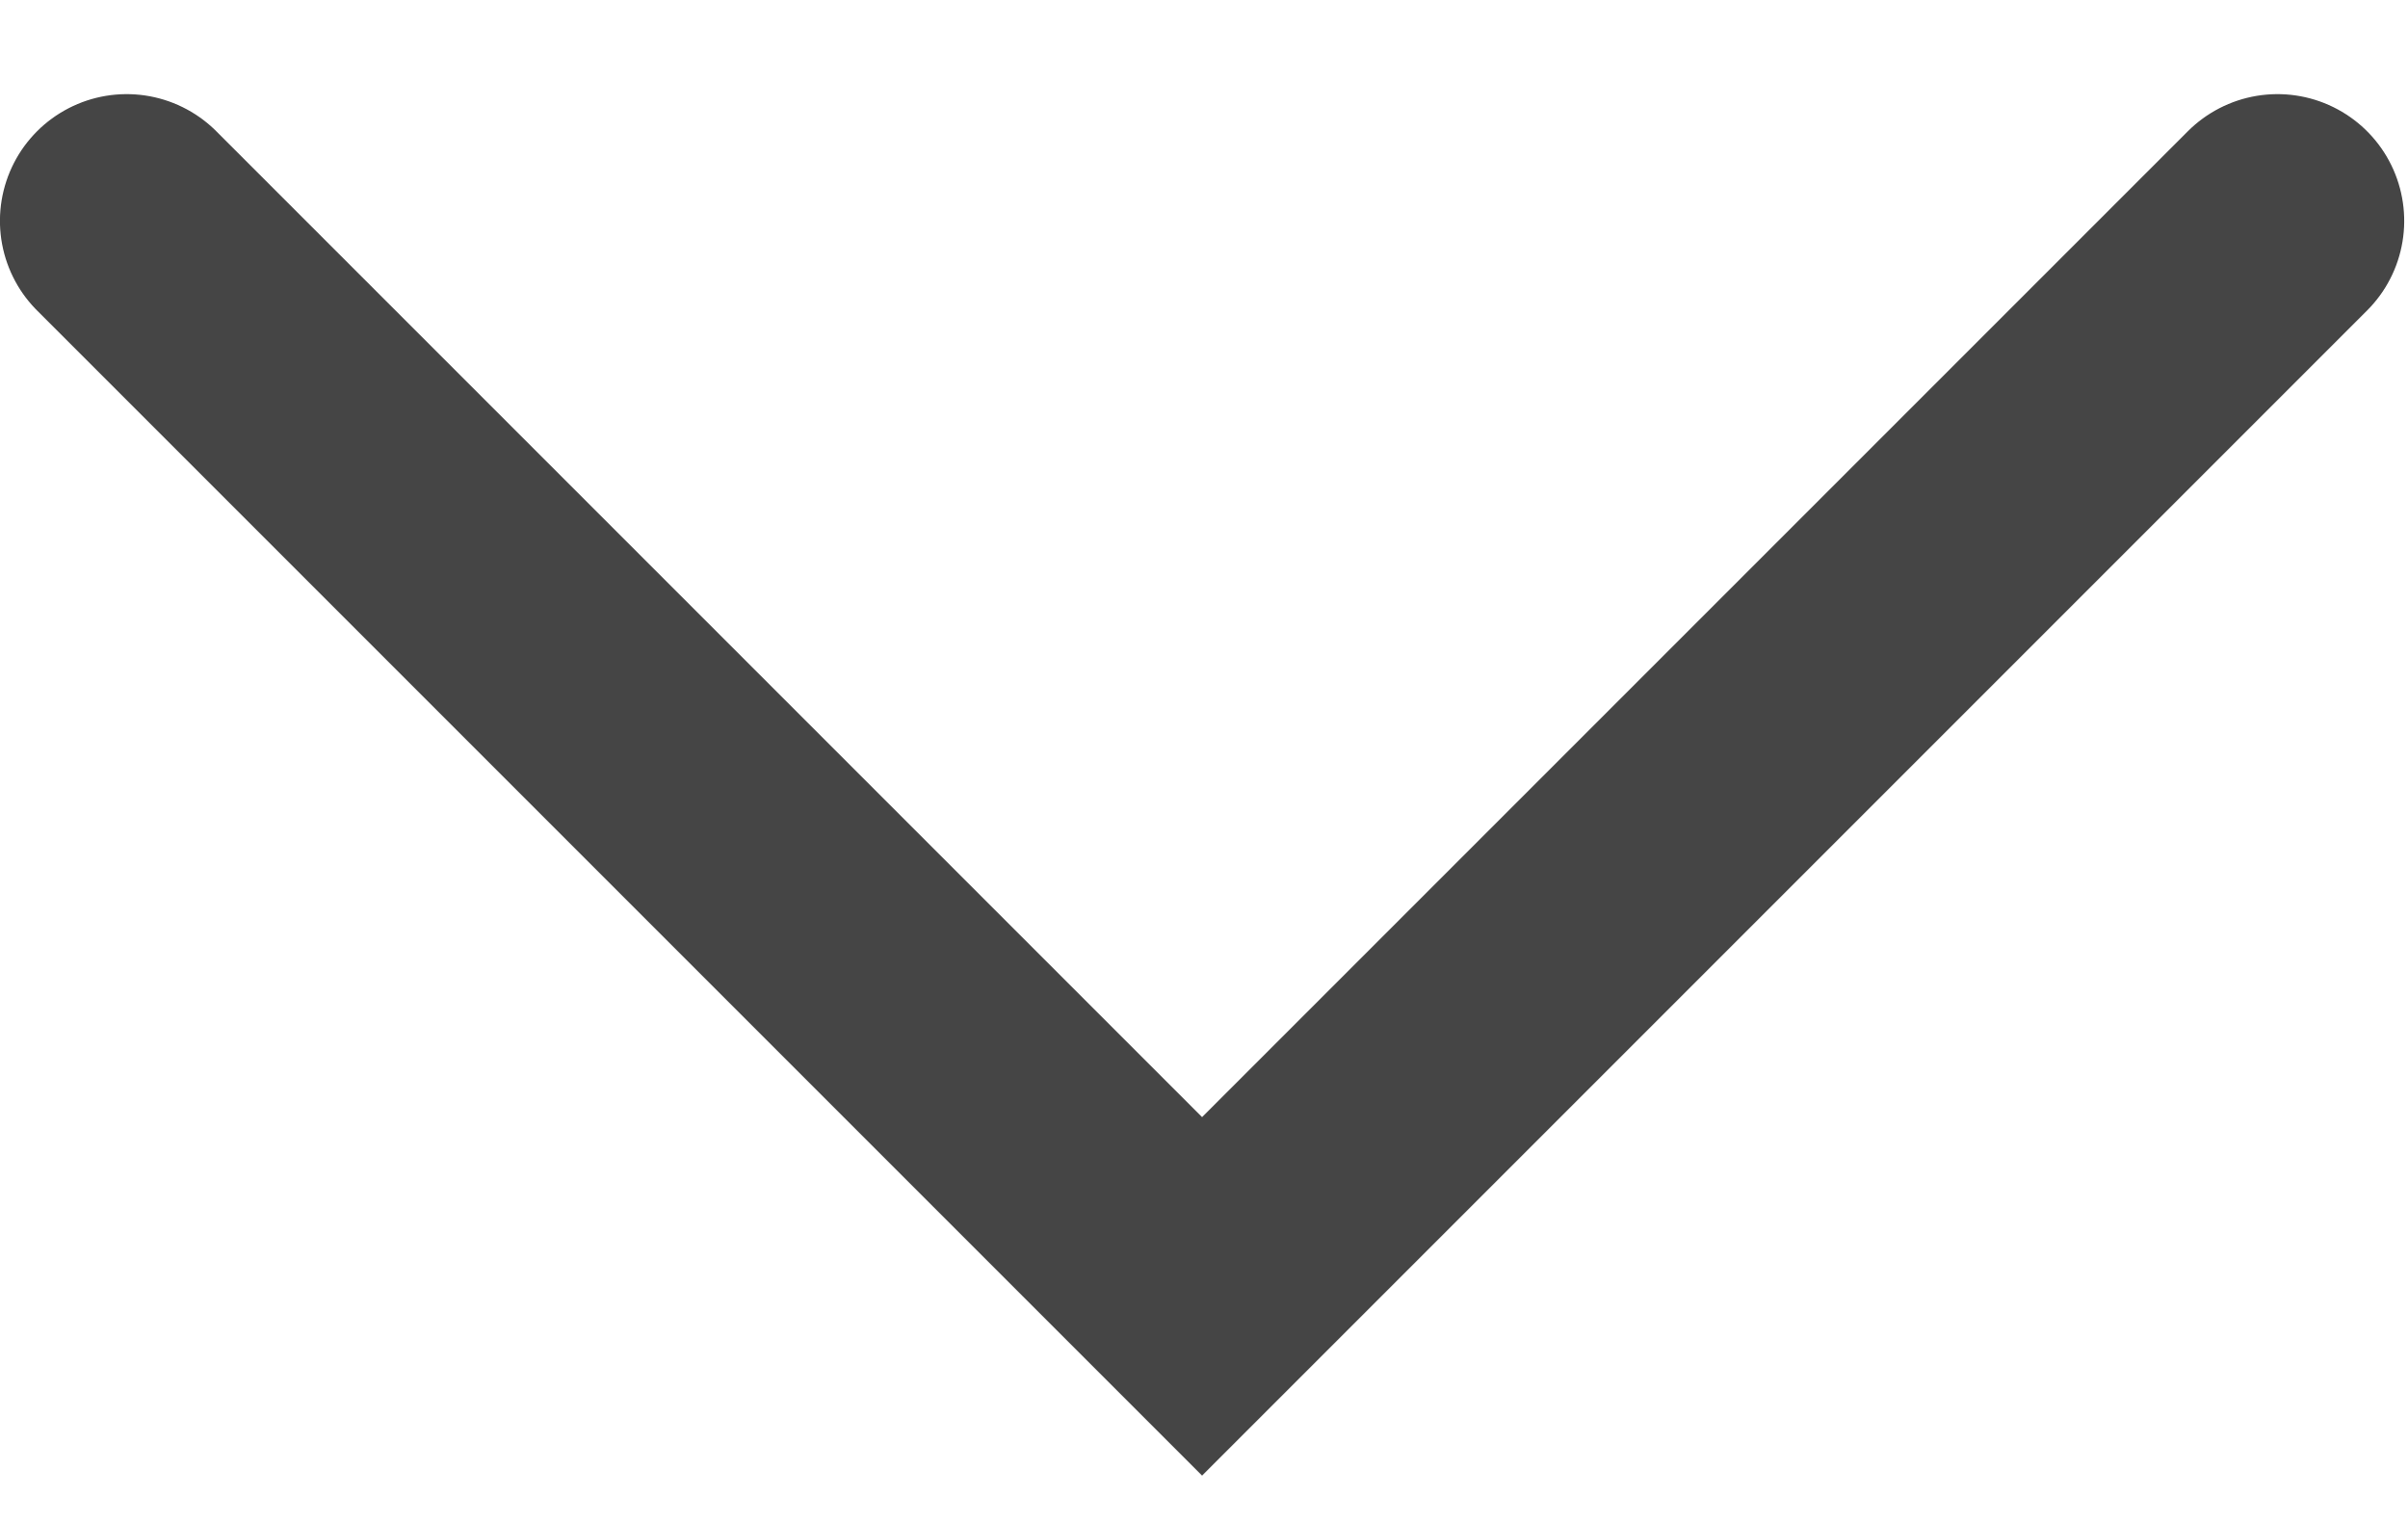
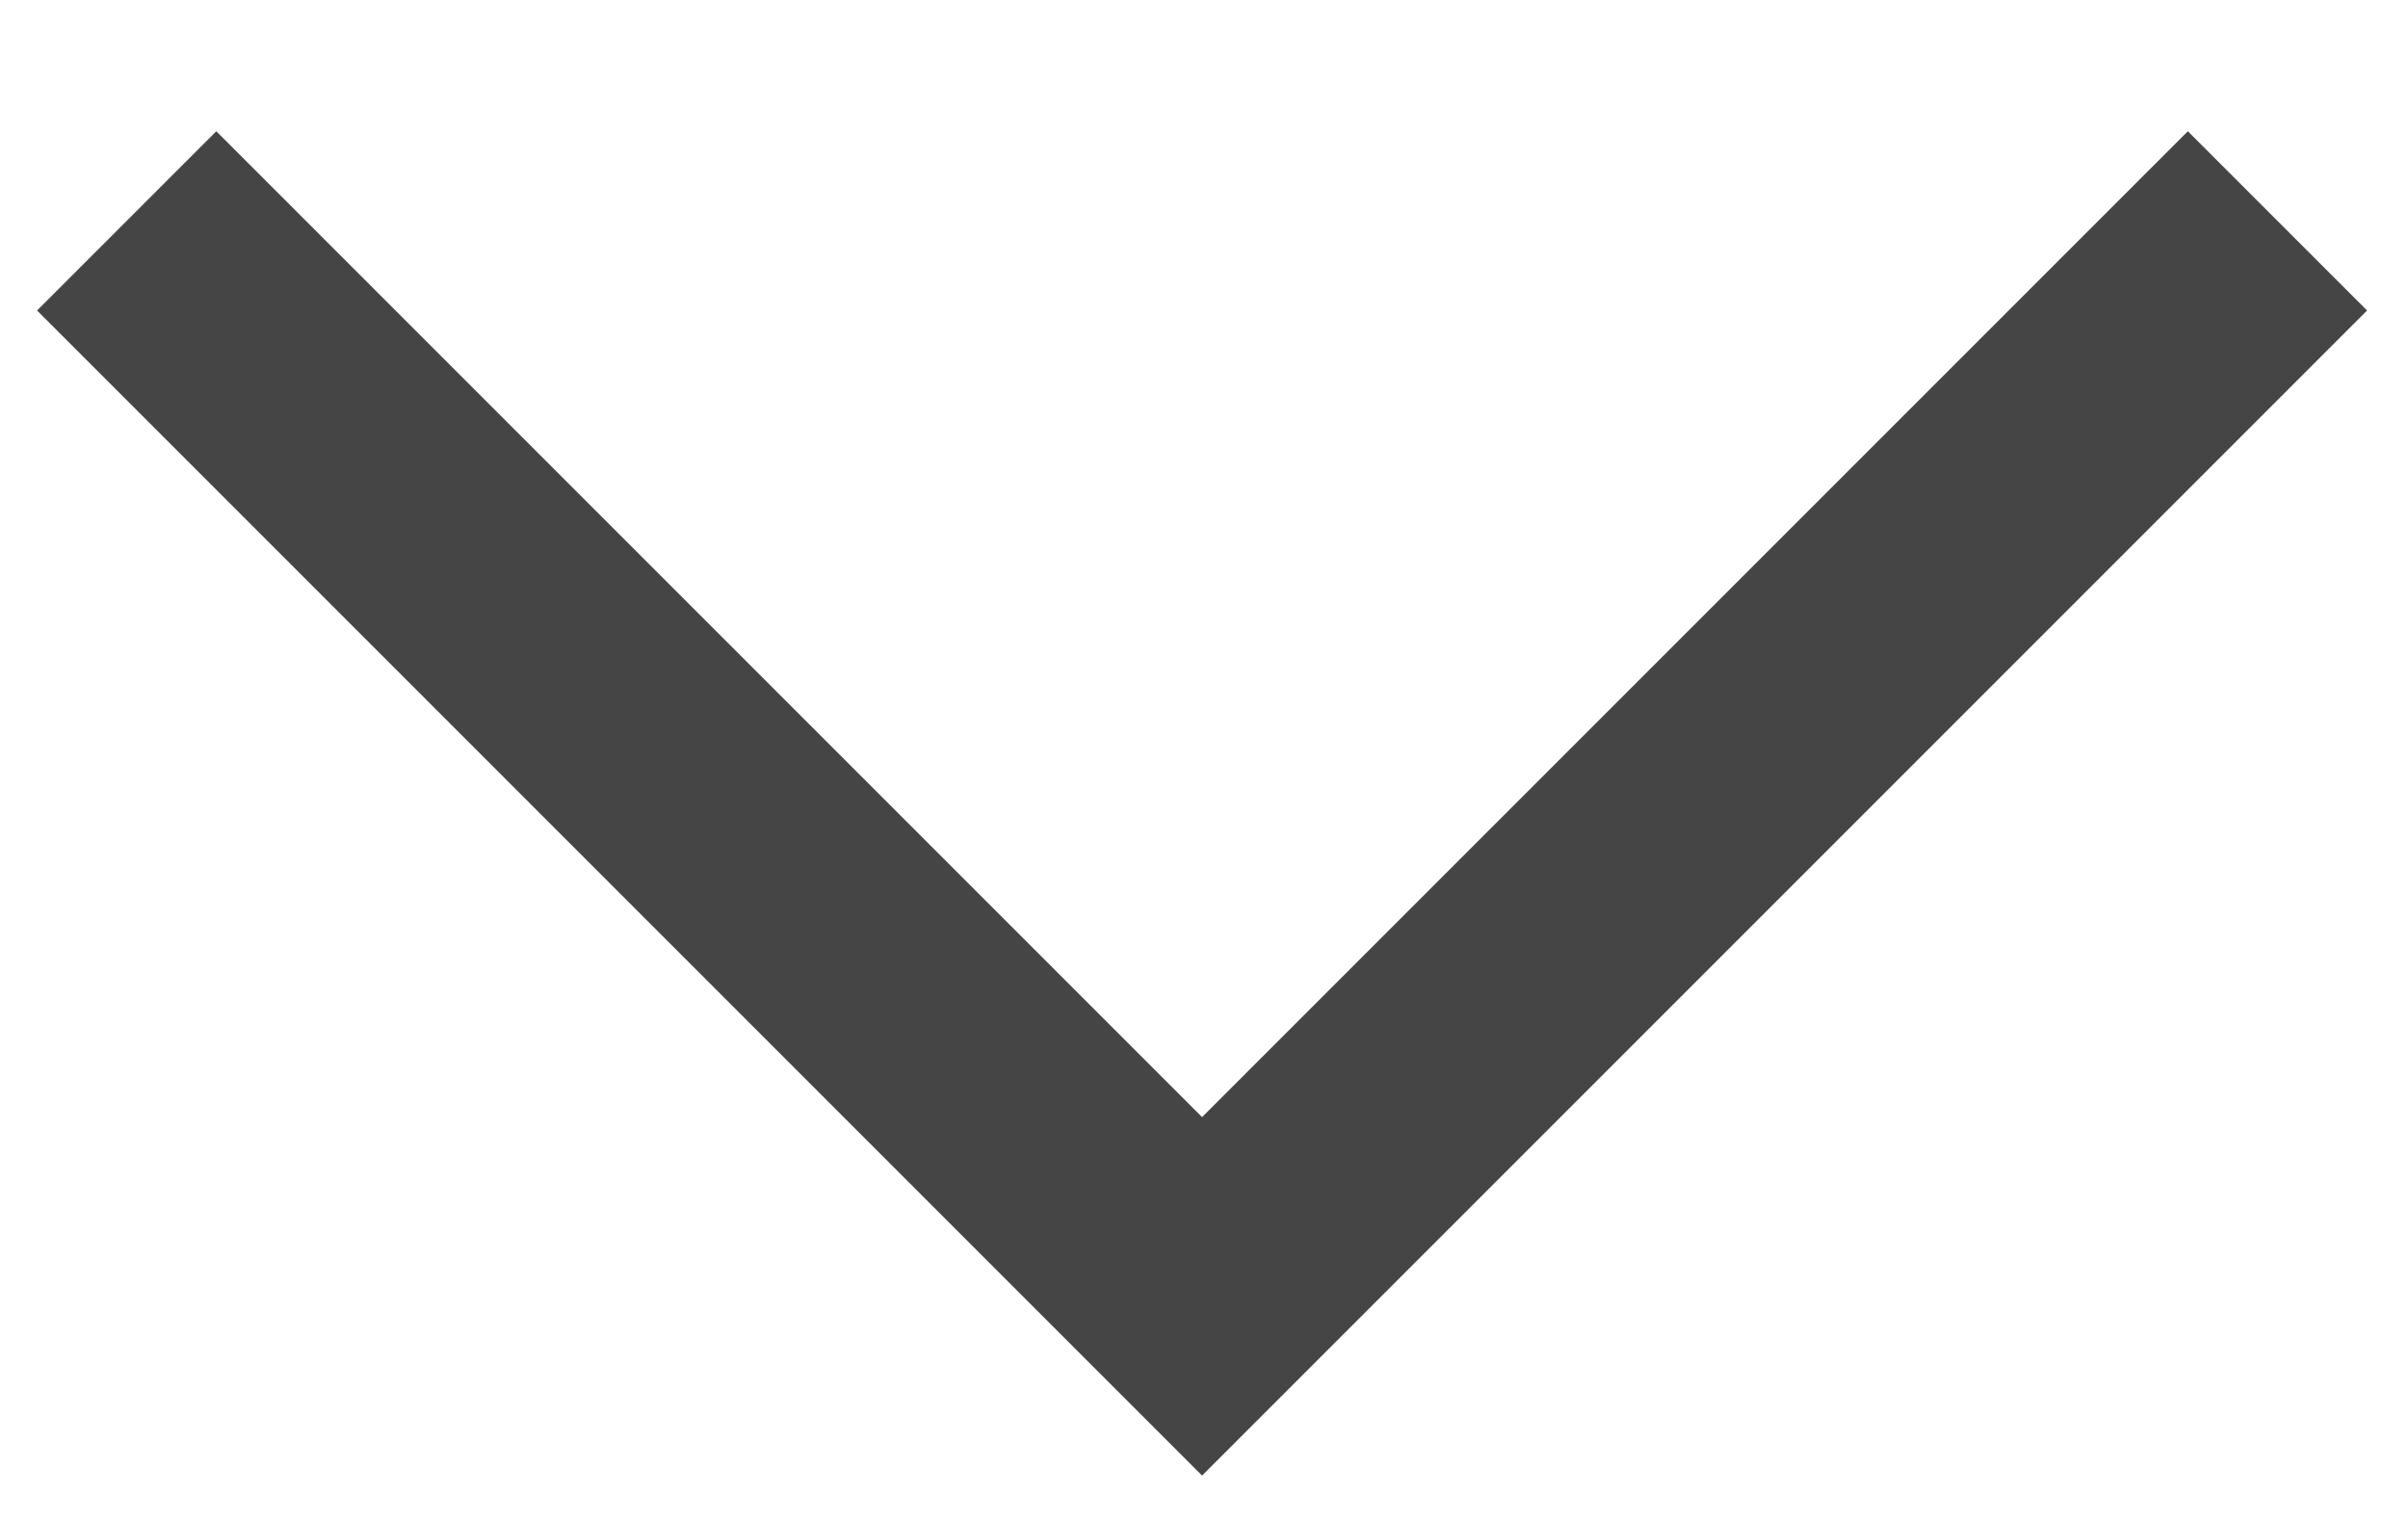
<svg xmlns="http://www.w3.org/2000/svg" width="19px" height="12px" viewBox="0 0 19 12" version="1.1">
  <defs />
-   <g id="Holiday-Card" stroke="none" stroke-width="1" fill="none" fill-rule="evenodd" stroke-linecap="round">
+   <g id="Holiday-Card" stroke="none" stroke-width="1" fill="none" fill-rule="evenodd" strokeLinecap="round">
    <g id="Question-02" transform="translate(-905, -390)" stroke-width="2" stroke="#454545">
      <polyline id="Rectangle-5" transform="translate(914.4853, 391.7426) rotate(-315) translate(-914.4853, -391.7426) " points="920.485 385.743 920.485 397.743 908.485 397.743" />
    </g>
  </g>
</svg>
